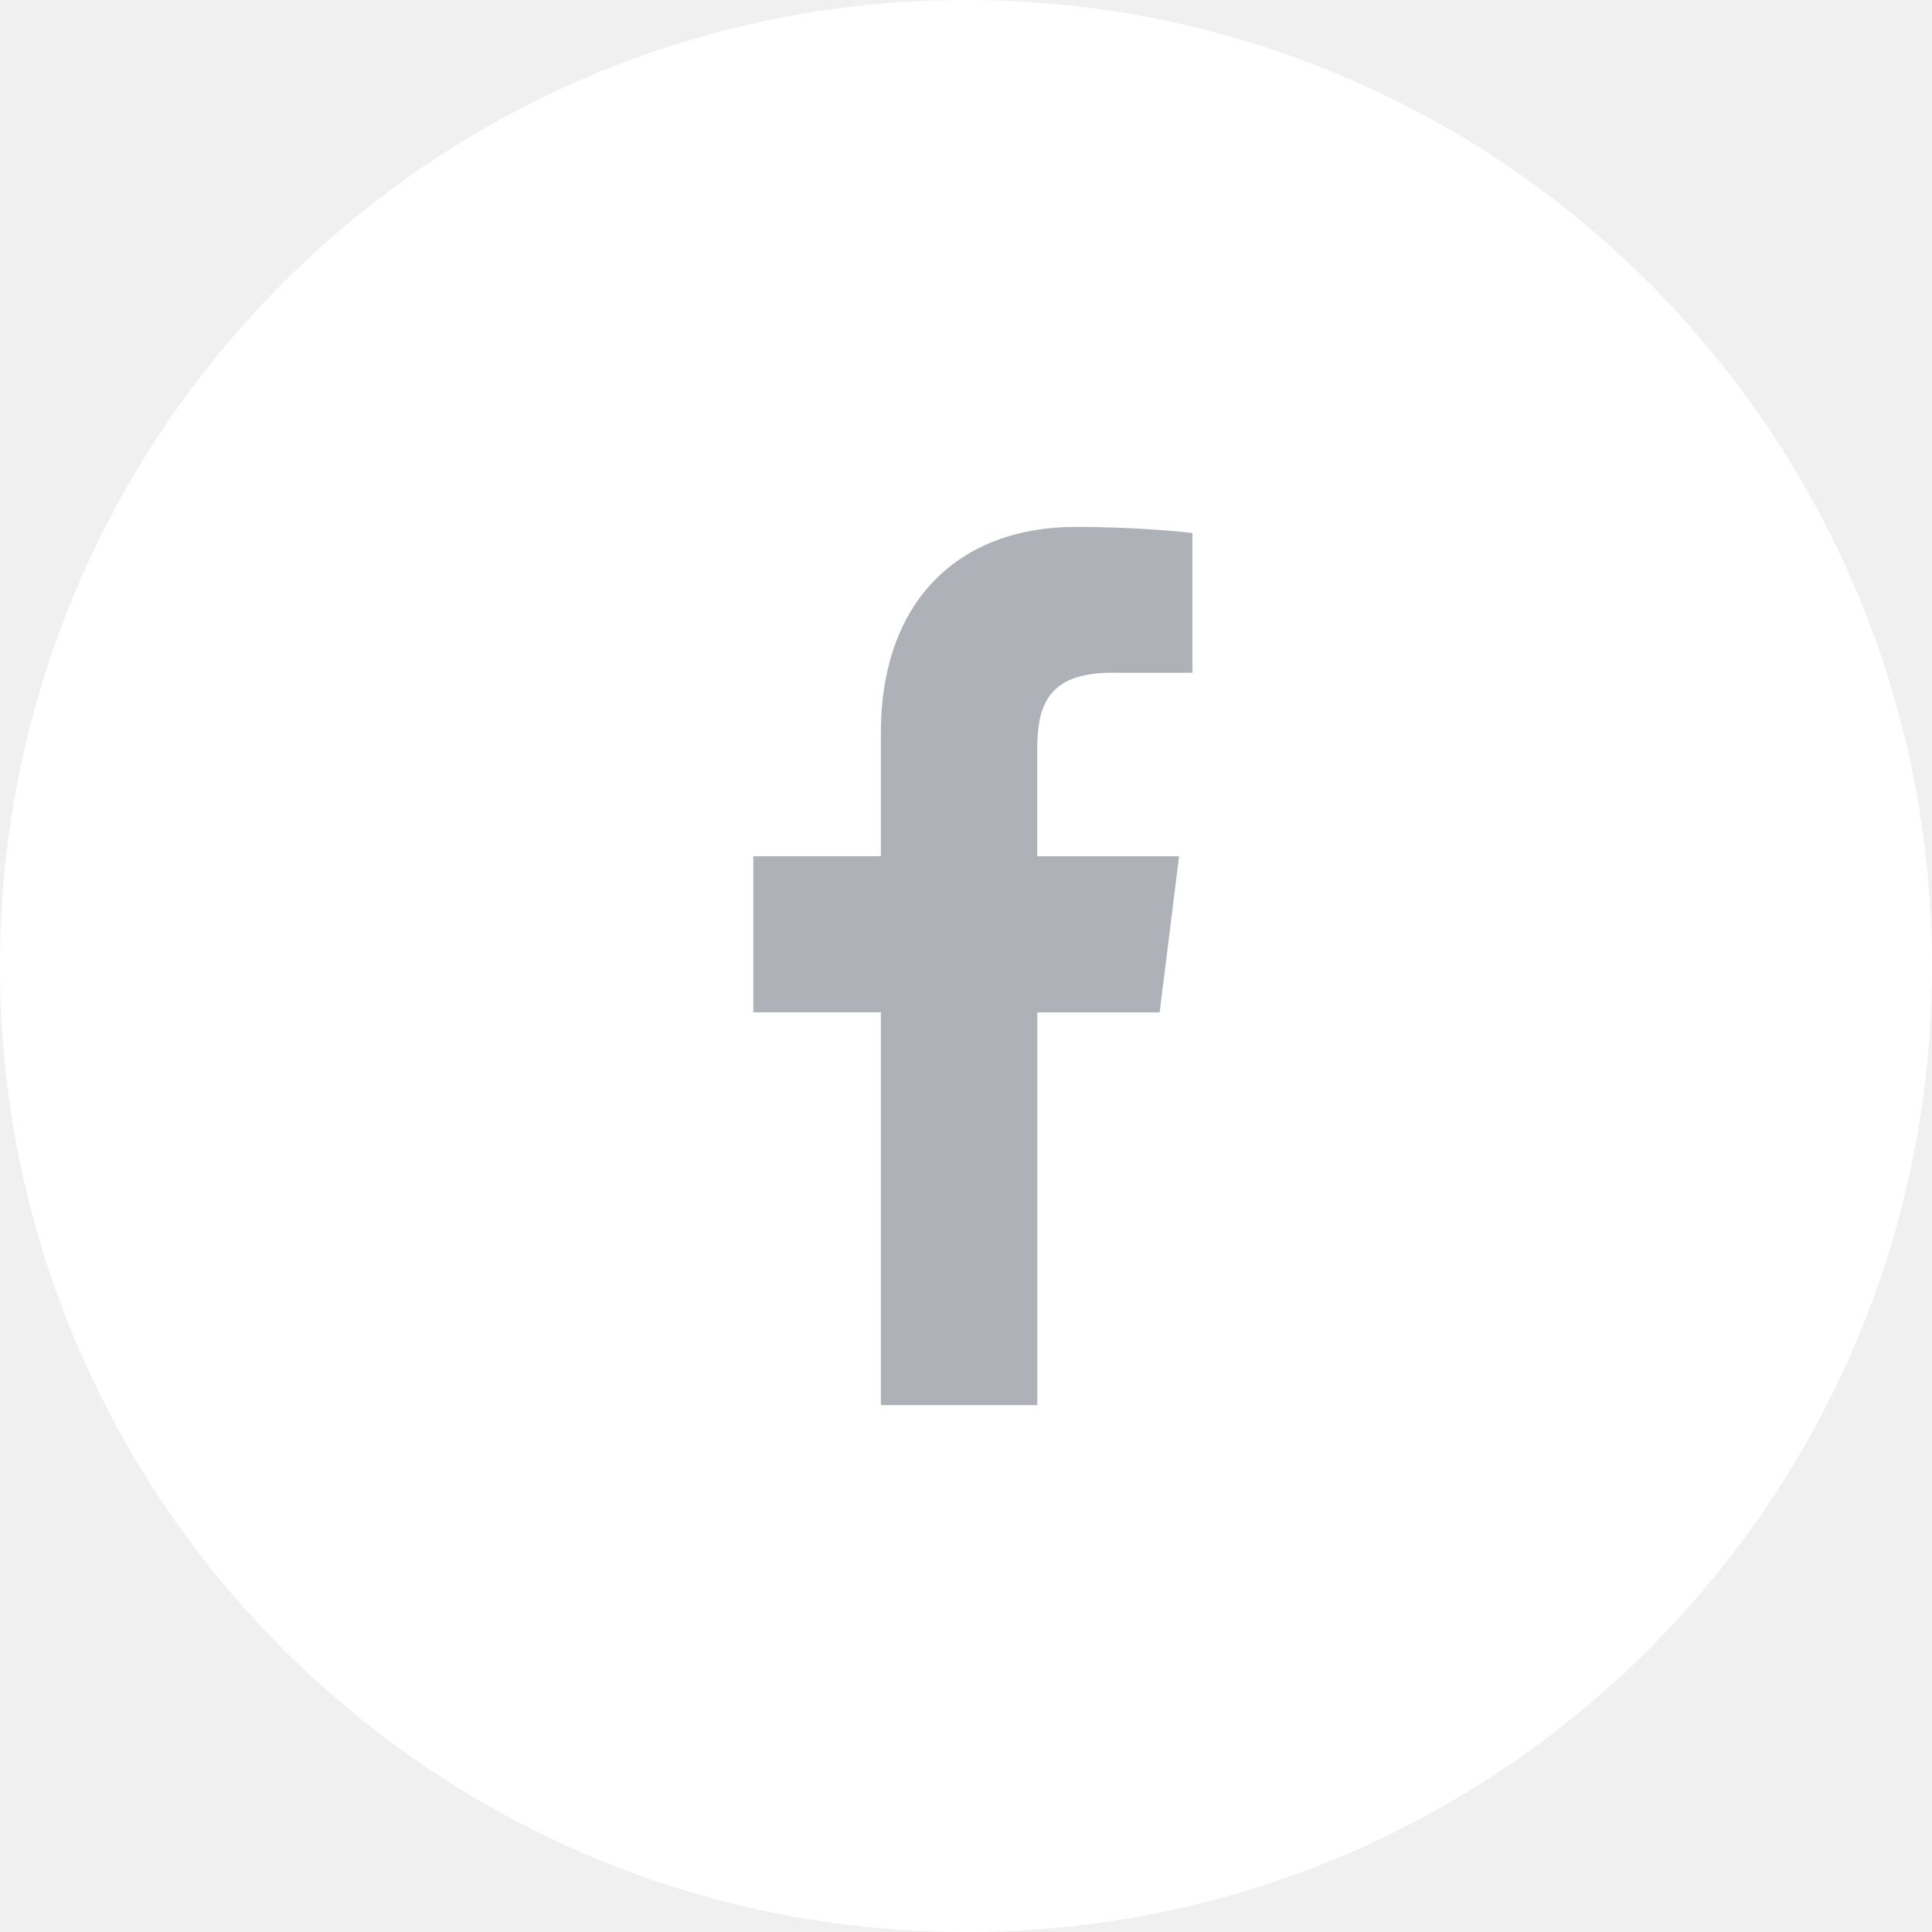
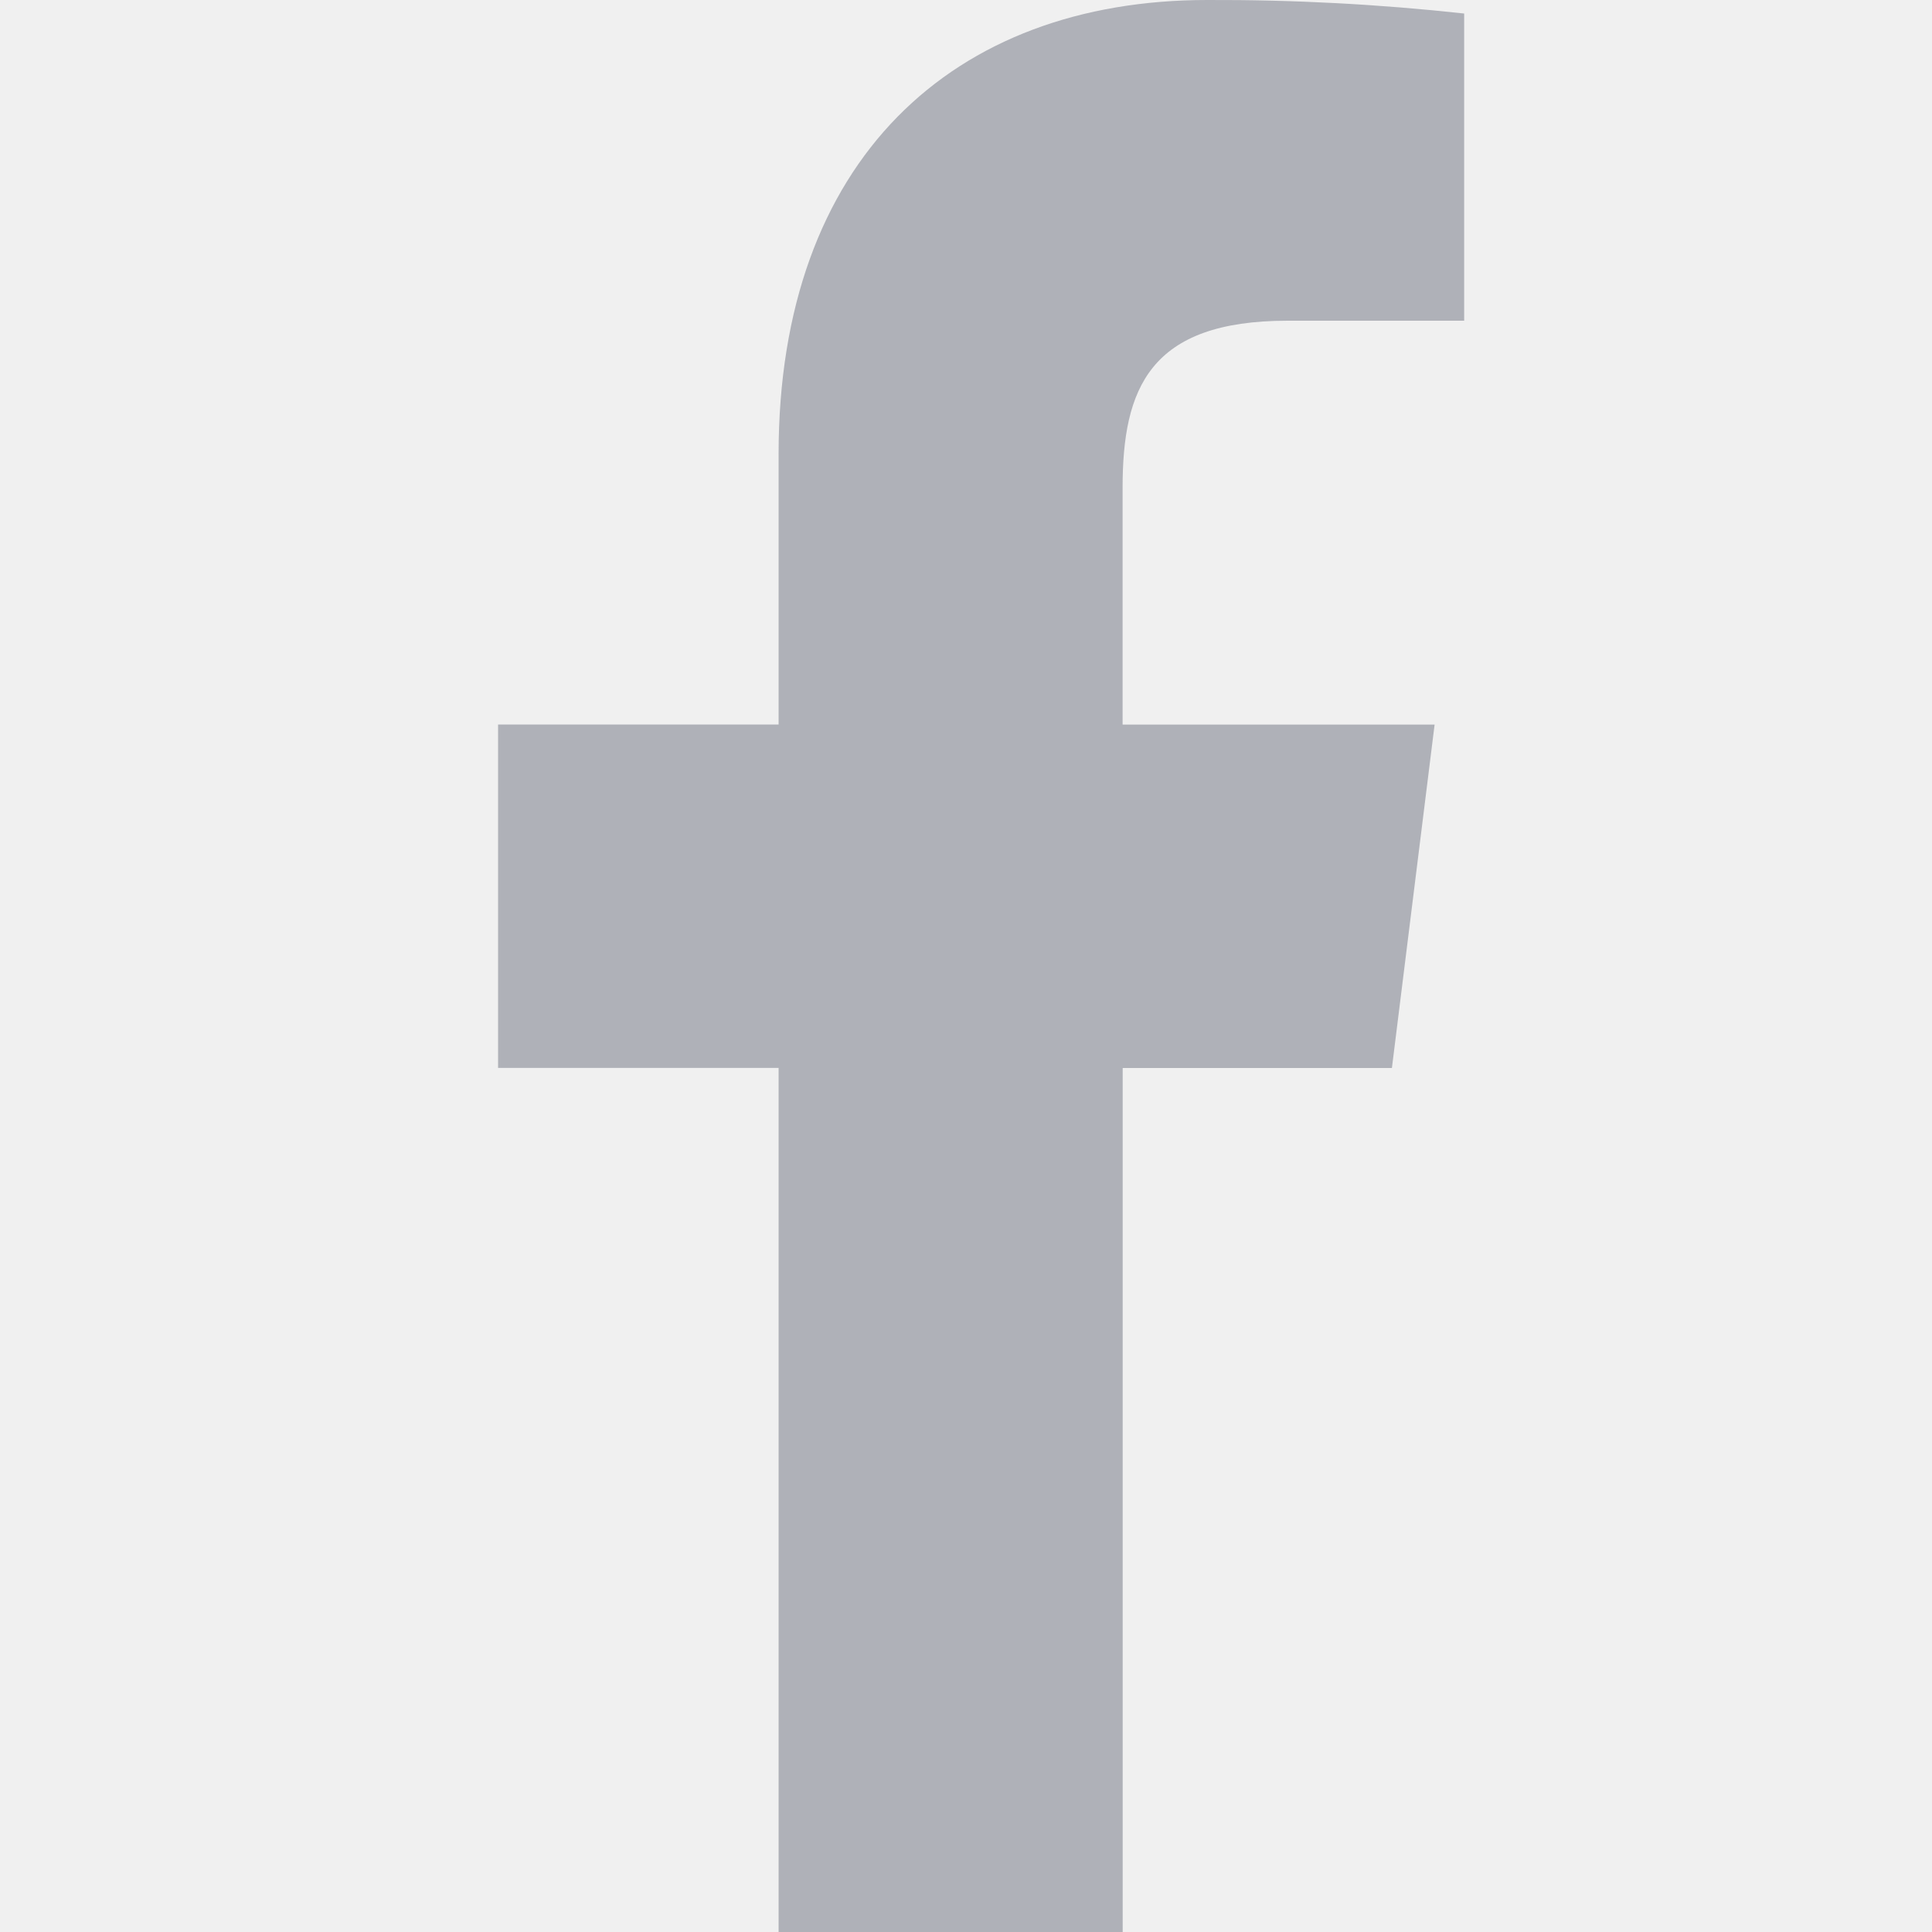
- <svg xmlns="http://www.w3.org/2000/svg" width="44" height="44" viewBox="0 0 44 44" fill="none">
-   <path d="M44 22C44 28.075 41.538 33.575 37.556 37.556C33.575 41.538 28.075 44 22 44C15.925 44 10.425 41.538 6.444 37.556C2.462 33.575 0 28.075 0 22C0 15.925 2.462 10.425 6.444 6.444C10.425 2.462 15.925 -6.10352e-05 22 -6.10352e-05C28.075 -6.10352e-05 33.575 2.462 37.556 6.444C41.538 10.425 44 15.925 44 22Z" fill="white" />
-   <g clip-path="url(#clip0_1_652)">
-     <path d="M25.331 15.321H27.157V12.141C26.842 12.098 25.758 12 24.497 12C21.864 12 20.061 13.656 20.061 16.699V19.5H17.156V23.055H20.061V32H23.623V23.056H26.41L26.853 19.501H23.622V17.052C23.623 16.024 23.899 15.321 25.331 15.321Z" fill="#AFB1B8" />
+ <svg xmlns="http://www.w3.org/2000/svg" width="20" height="20" fill="none">
+   <g clip-path="url(#a)">
+     <path d="M13.33 3.32h1.827V.14a23.578 23.578 0 0 0-2.66-.14C9.864 0 8.06 1.656 8.06 4.7v2.8H5.156v3.555H8.06V20h3.562v-8.944h2.787l.442-3.555h-3.23V5.05c0-1.027.277-1.73 1.709-1.73Z" fill="#AFB1B8" />
  </g>
  <defs>
-     <clipPath id="clip0_1_652">
-       <rect width="20" height="20" fill="white" transform="translate(12 12)" />
+     <clipPath id="a">
+       <path fill="#fff" d="M0 0h20v20H0z" />
    </clipPath>
  </defs>
</svg>
